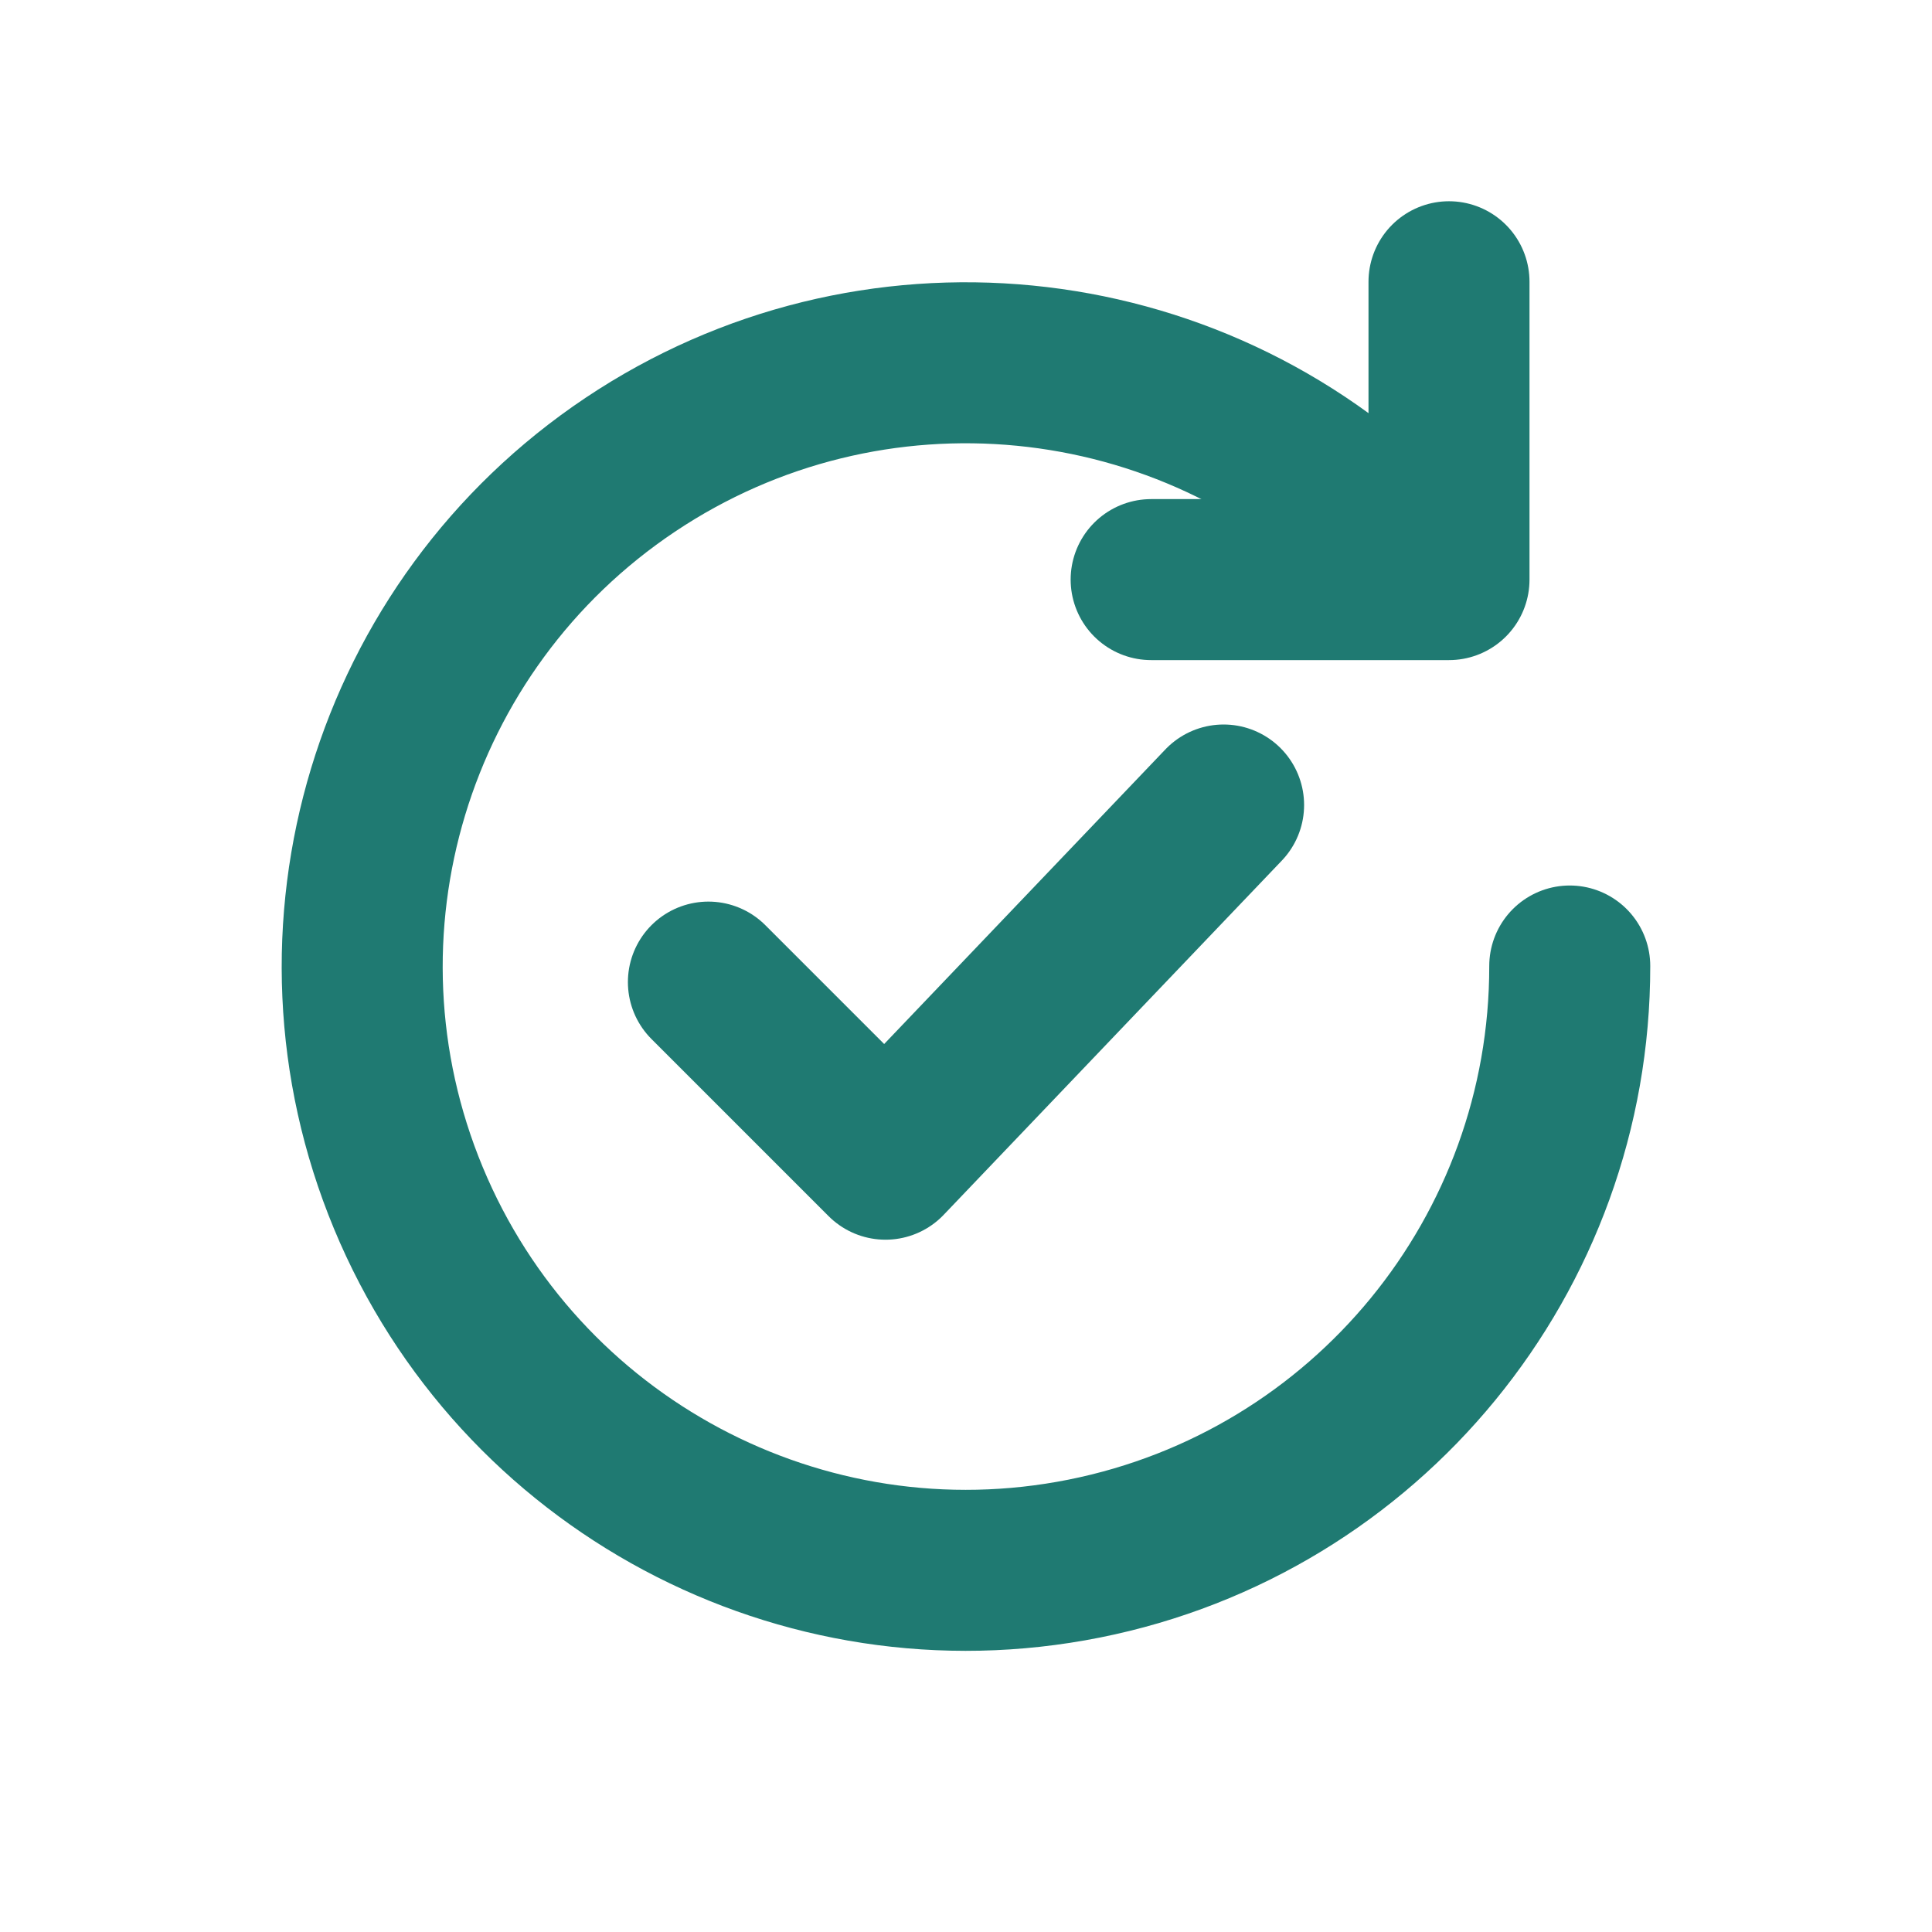
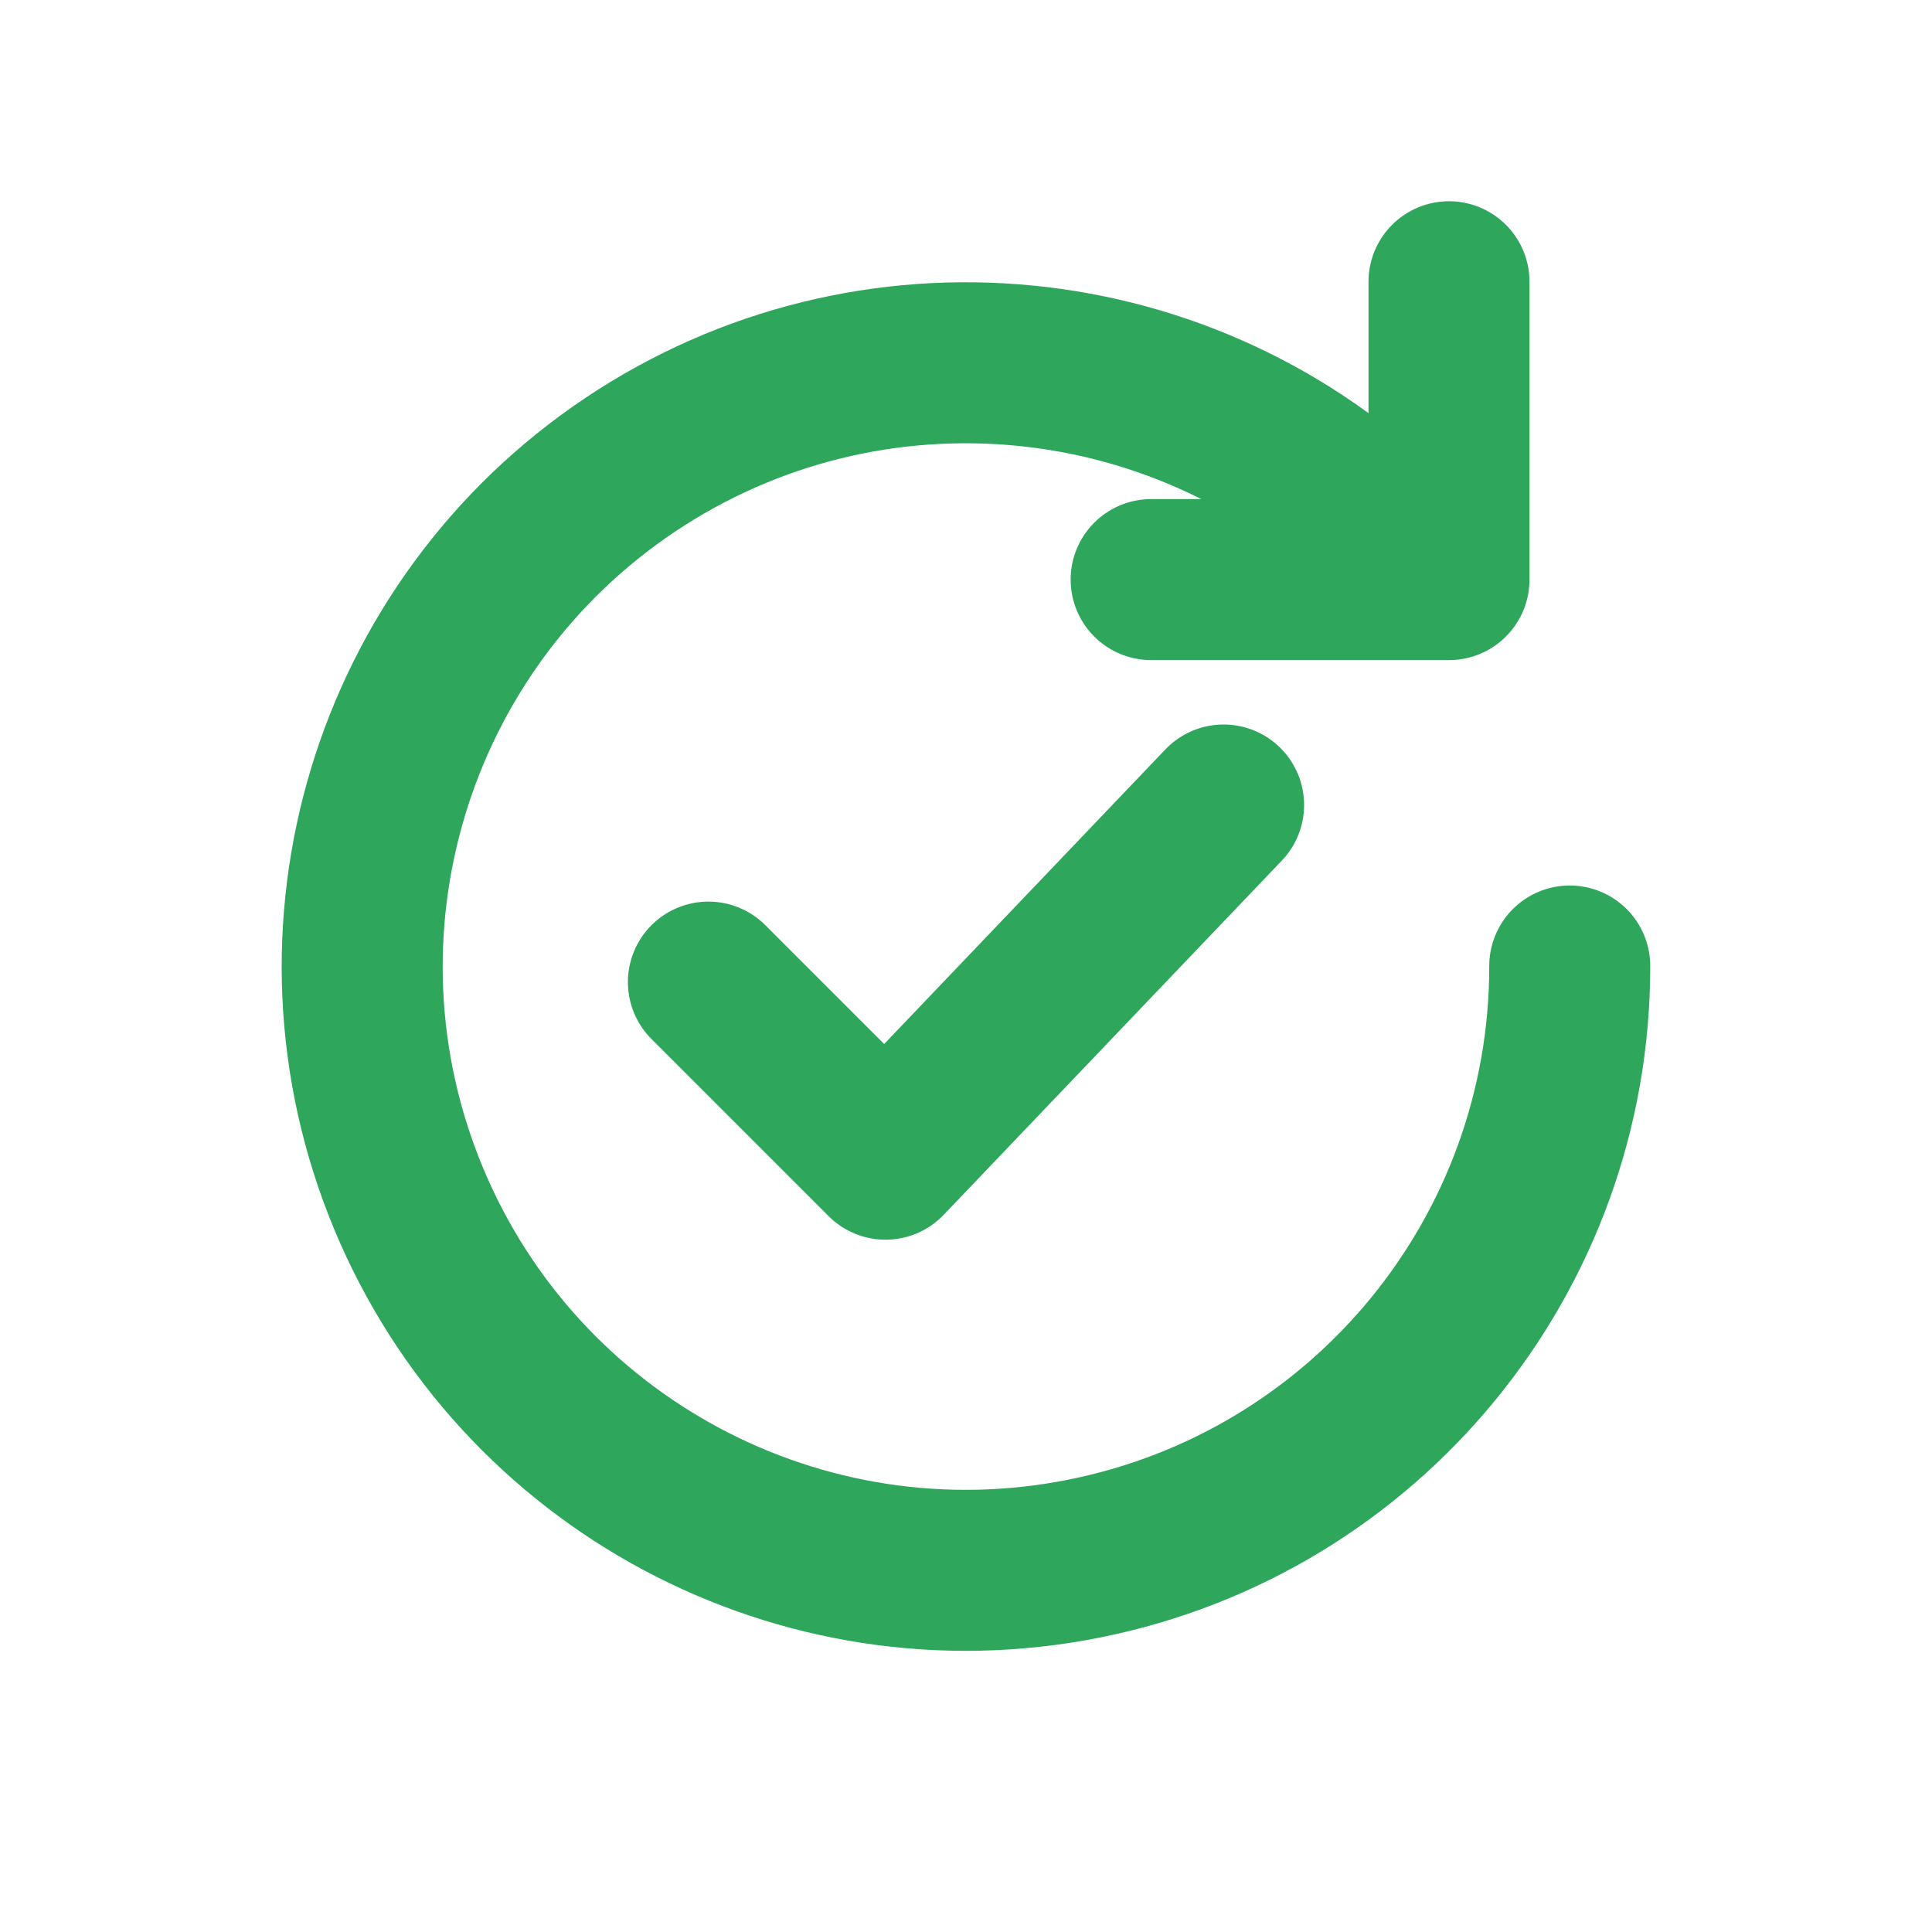
<svg xmlns="http://www.w3.org/2000/svg" viewBox="0 0 24 24" width="24" height="24" role="img" aria-label="Recovered">
-   <path d="M19.5 12a7.5 7.5 0 1 1-2.2-5.3" fill="none" stroke="#1F7A72" stroke-width="2" stroke-linecap="round" stroke-linejoin="round" />
-   <path d="M18 3.5v3.7h-3.7" fill="none" stroke="#1F7A72" stroke-width="2" stroke-linecap="round" stroke-linejoin="round" />
-   <path d="M8.8 12.2l2.2 2.2 4.2-4.4" fill="none" stroke="#1F7A72" stroke-width="2" stroke-linecap="round" stroke-linejoin="round" />
+   <path d="M19.5 12a7.5 7.5 0 1 1-2.2-5.3" fill="none" stroke="#2ea65c" stroke-width="2" stroke-linecap="round" stroke-linejoin="round" />
+   <path d="M18 3.5v3.7h-3.7" fill="none" stroke="#2ea65c" stroke-width="2" stroke-linecap="round" stroke-linejoin="round" />
+   <path d="M8.8 12.2l2.2 2.2 4.2-4.4" fill="none" stroke="#2ea65c" stroke-width="2" stroke-linecap="round" stroke-linejoin="round" />
</svg>
